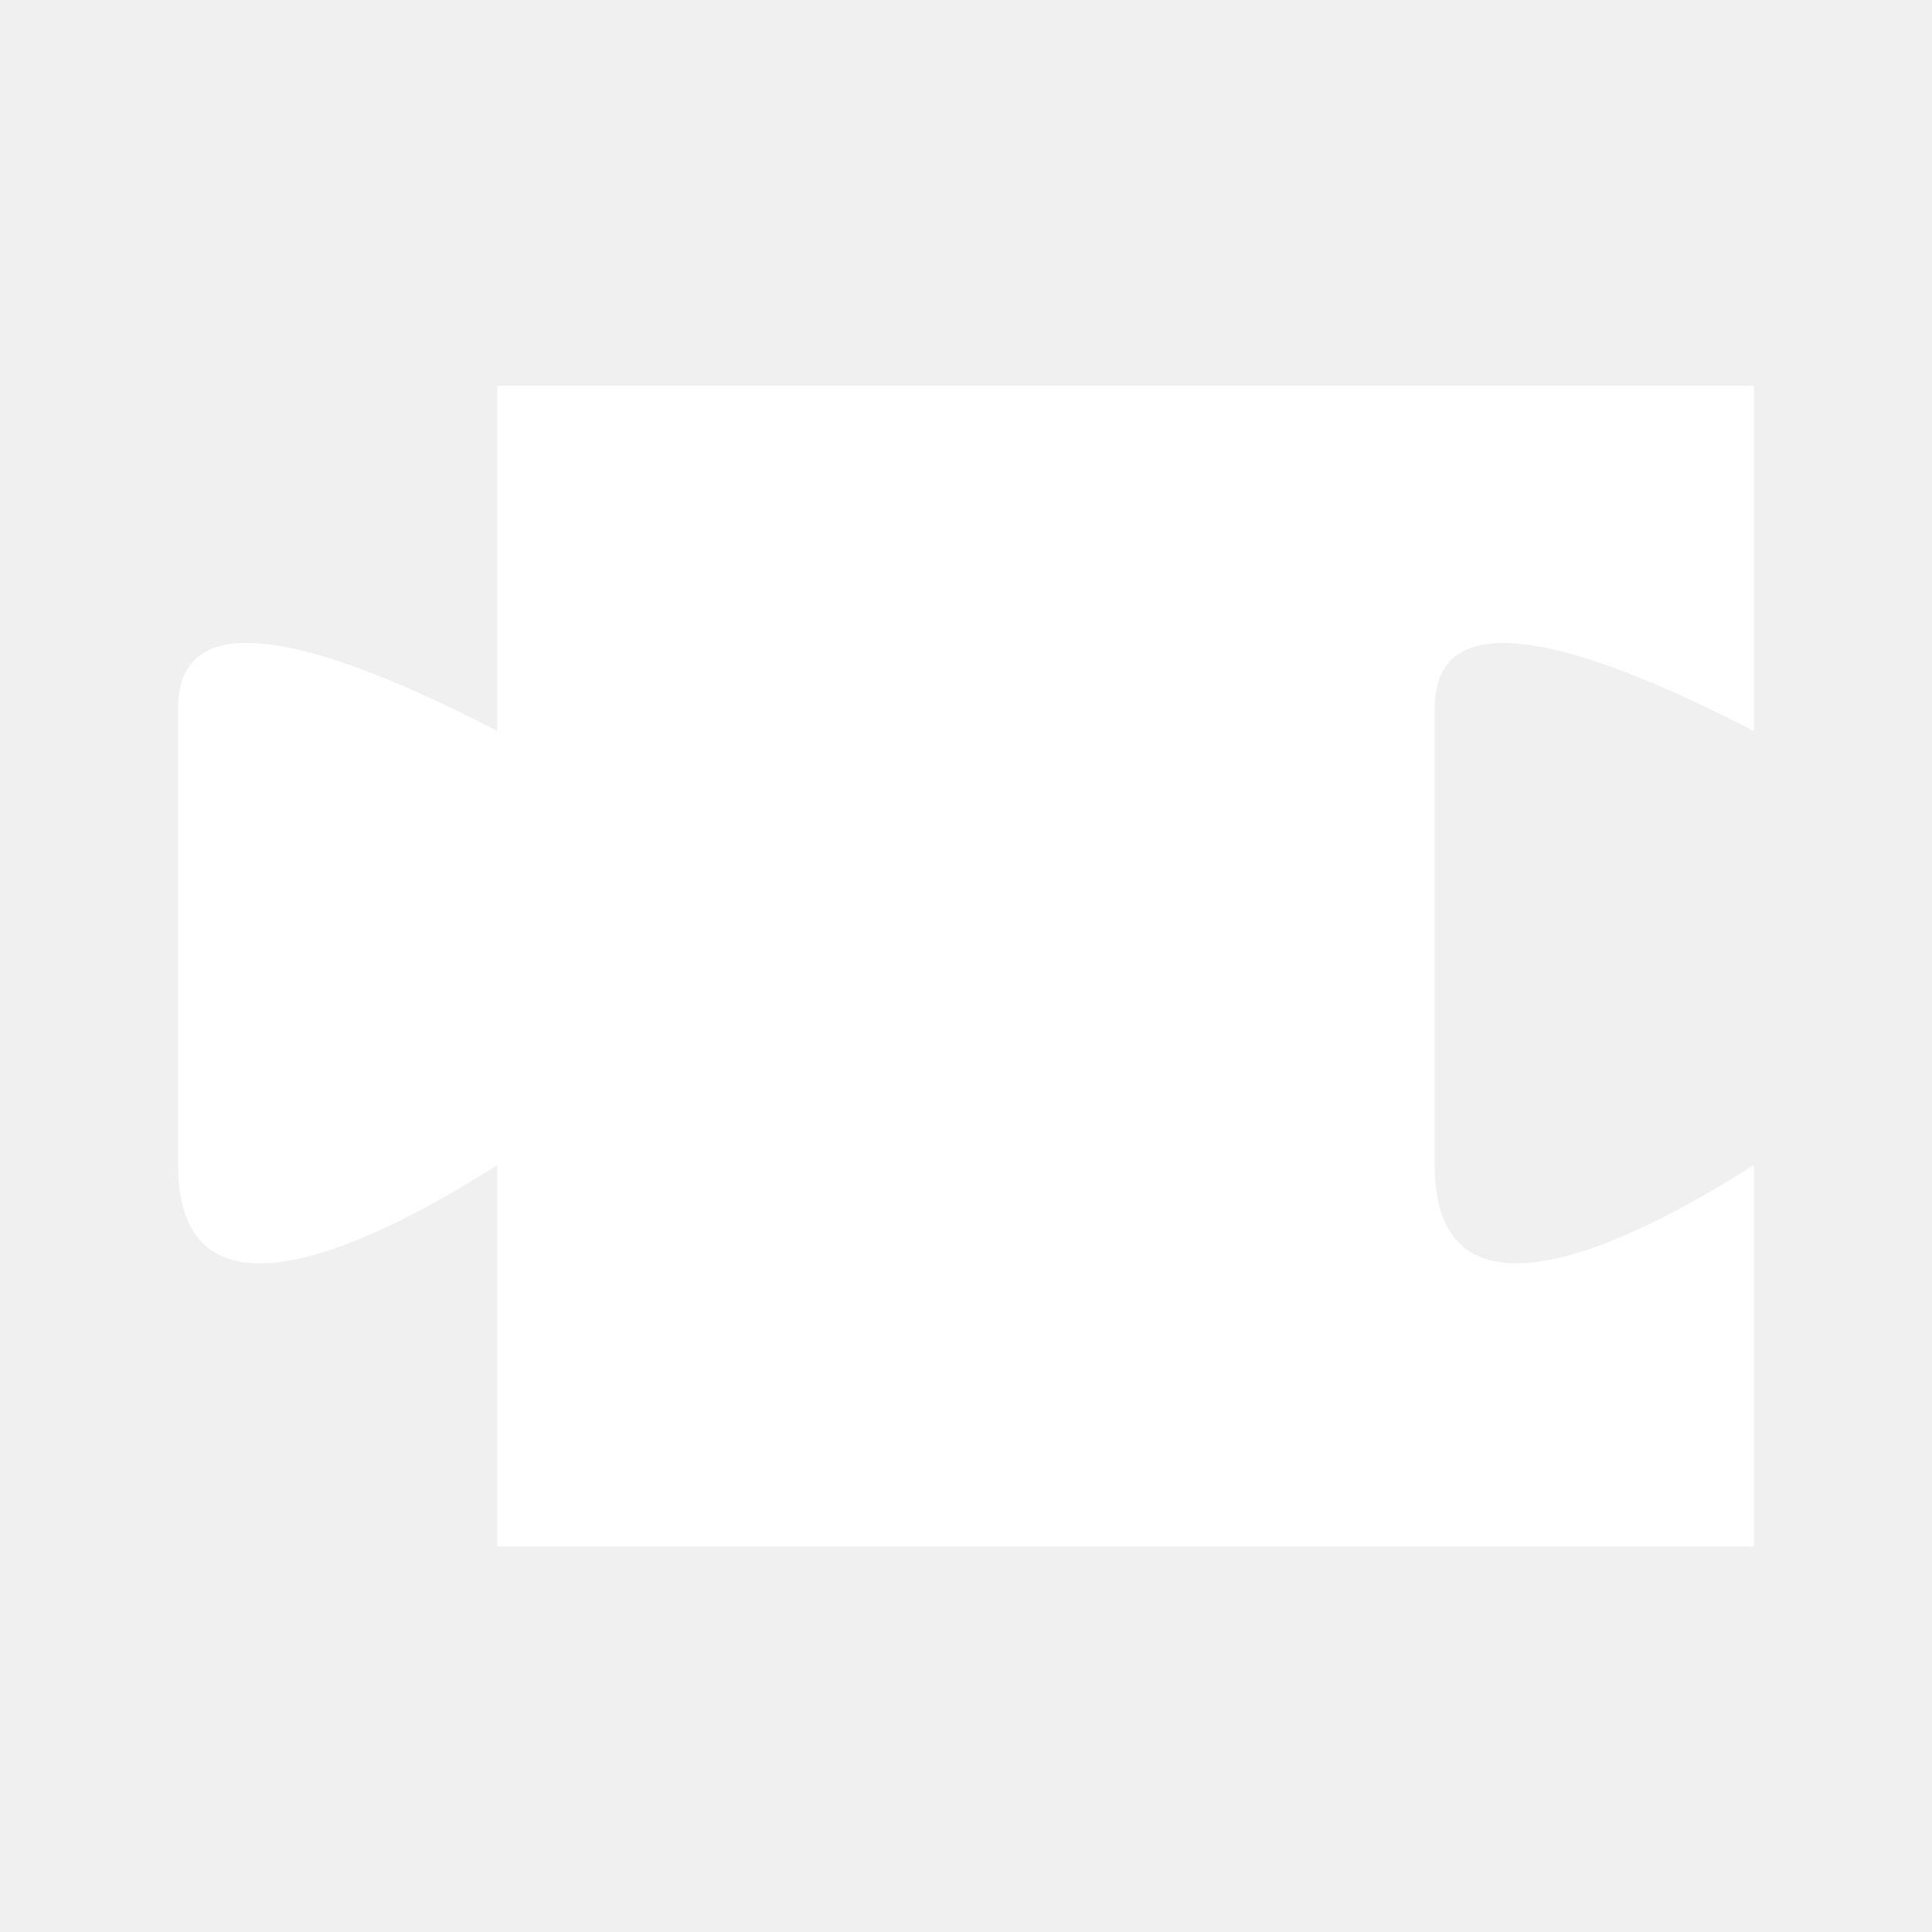
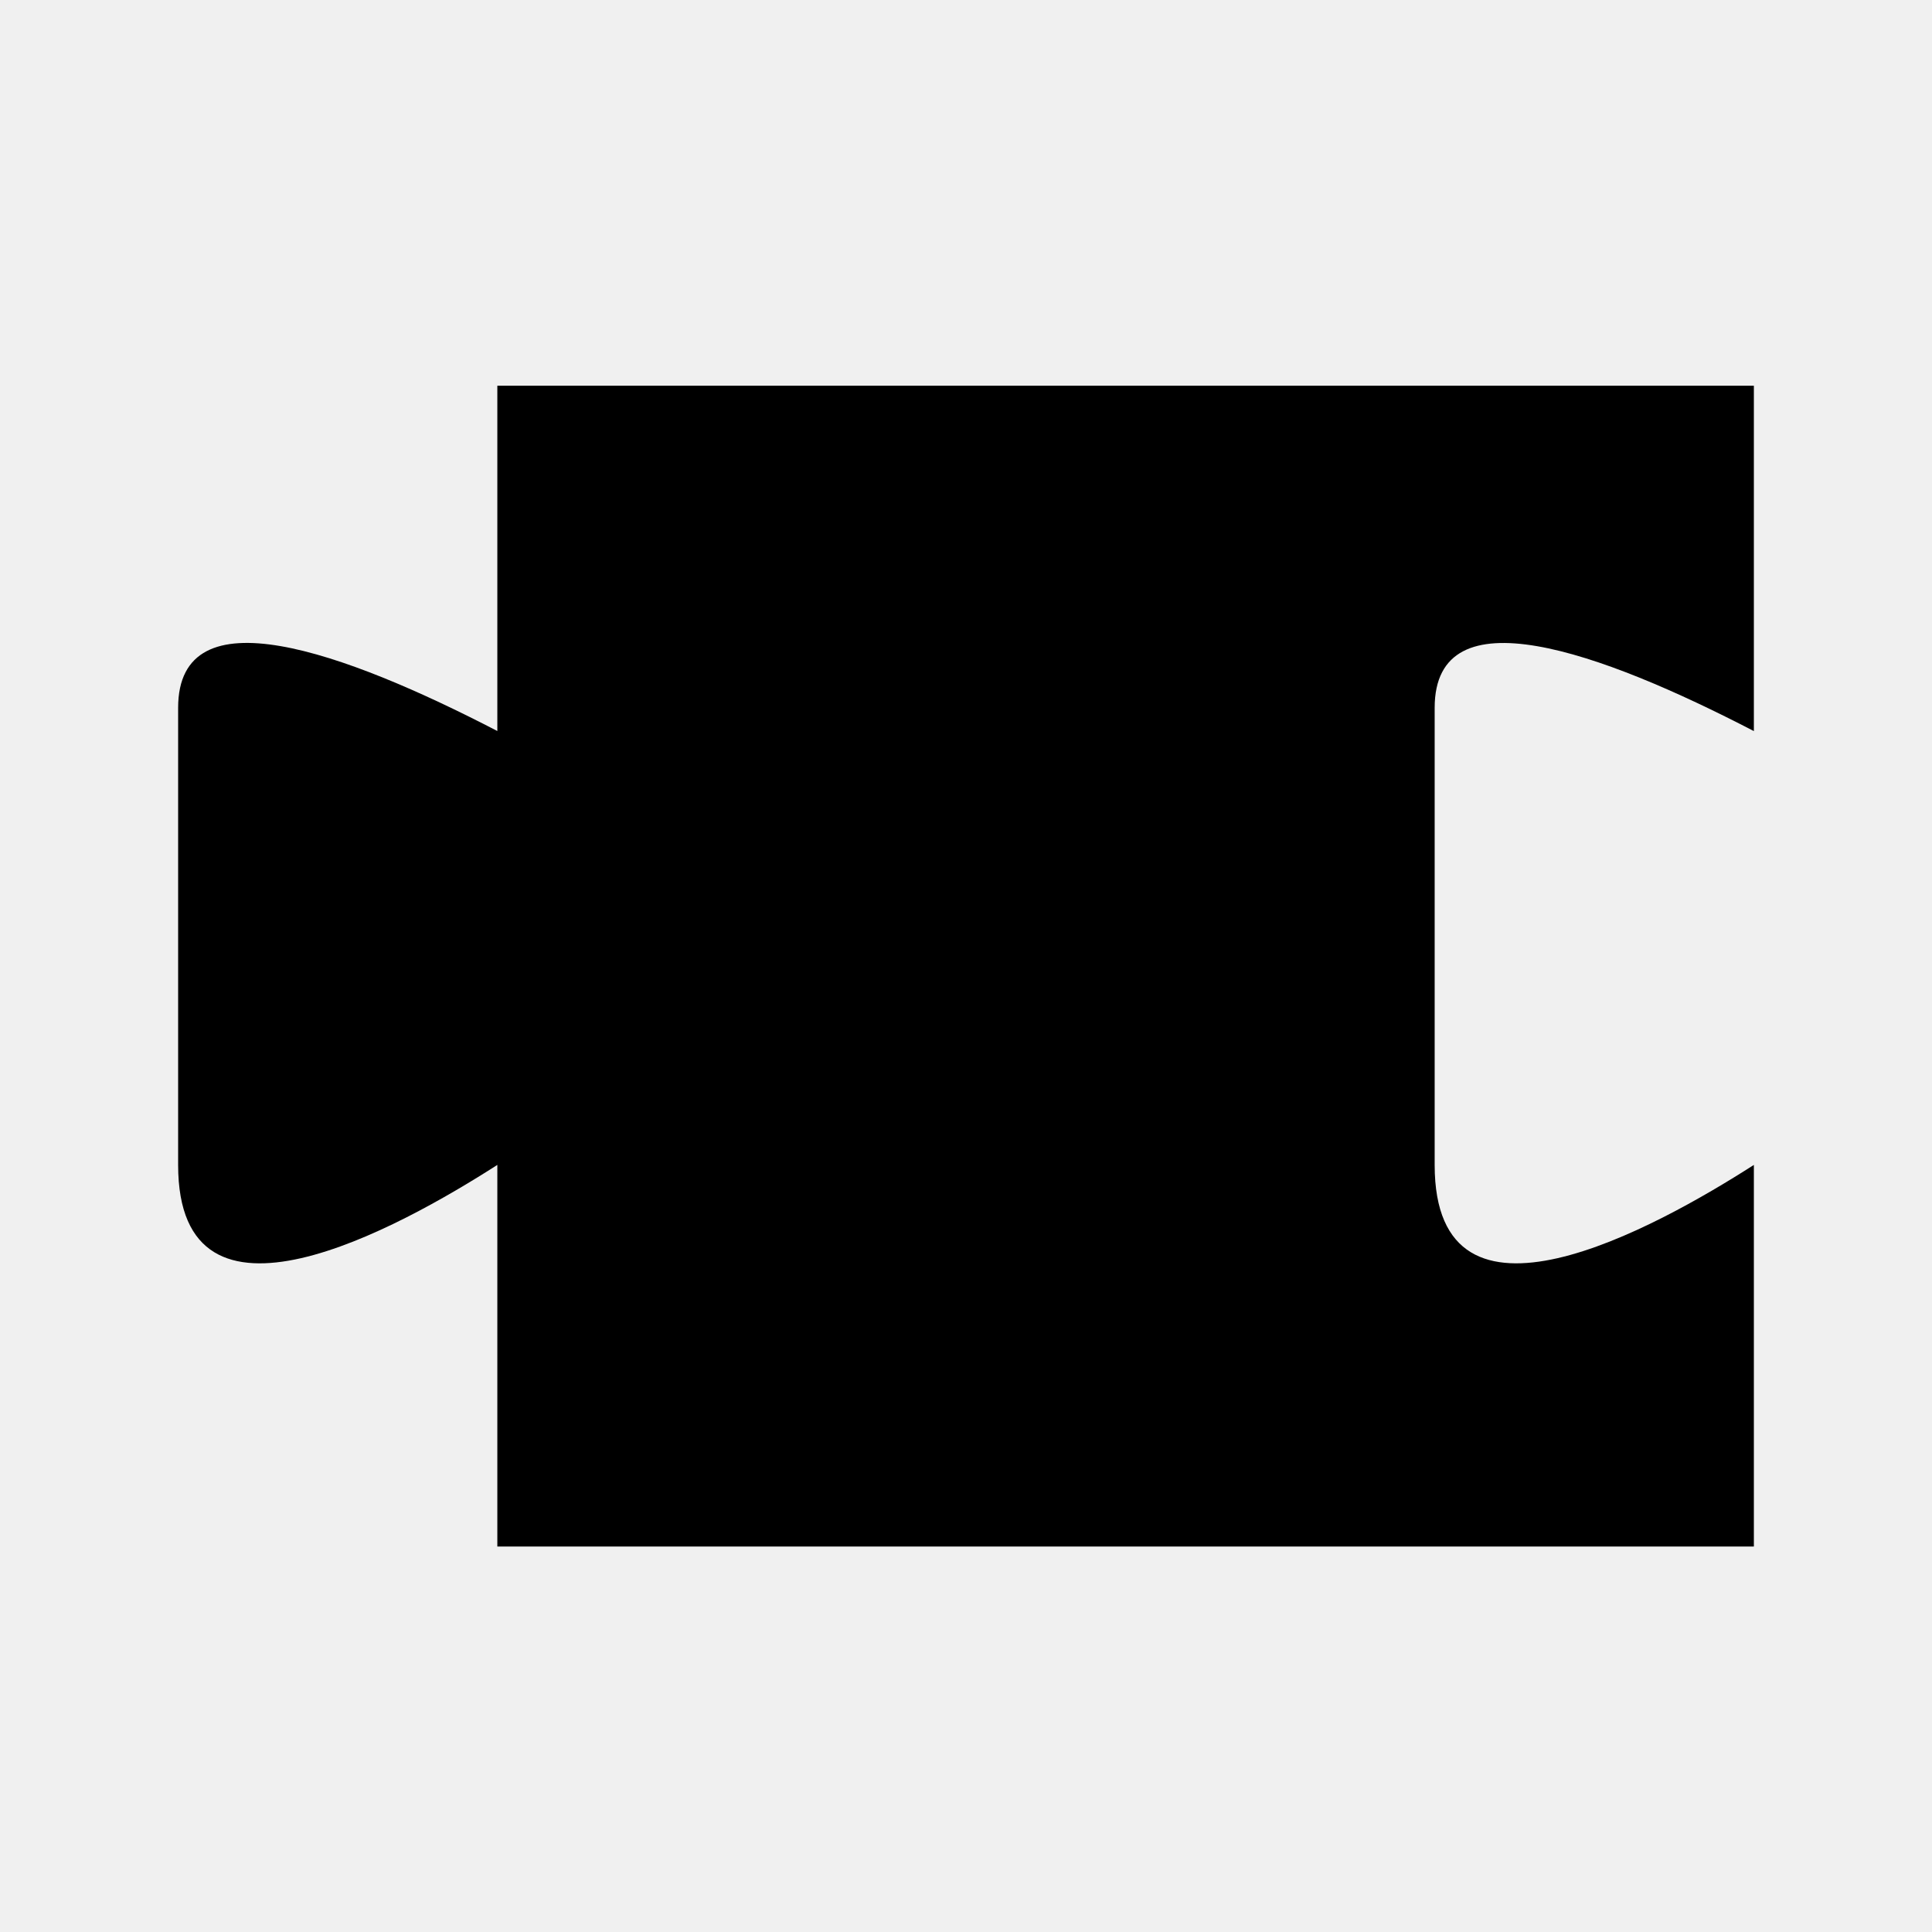
<svg xmlns="http://www.w3.org/2000/svg" viewBox="0 0 100 100" version="1.1">
-   <path fill="white" d="m25.742 19.963v17.874c-7.916-4.101-16.522-7.221-16.522-1.198v23.657c0 9.627 11.458 3.245 16.522 0v19.752h65.038v-19.752c-5.064 3.245-16.522 9.627-16.522 0v-23.657c0-6.016 8.607-2.903 16.522 1.202v-17.875h-65.038z" />
+   <path d="m25.742 19.963v17.874c-7.916-4.101-16.522-7.221-16.522-1.198v23.657c0 9.627 11.458 3.245 16.522 0v19.752h65.038v-19.752c-5.064 3.245-16.522 9.627-16.522 0v-23.657c0-6.016 8.607-2.903 16.522 1.202v-17.875h-65.038z" />
</svg>
